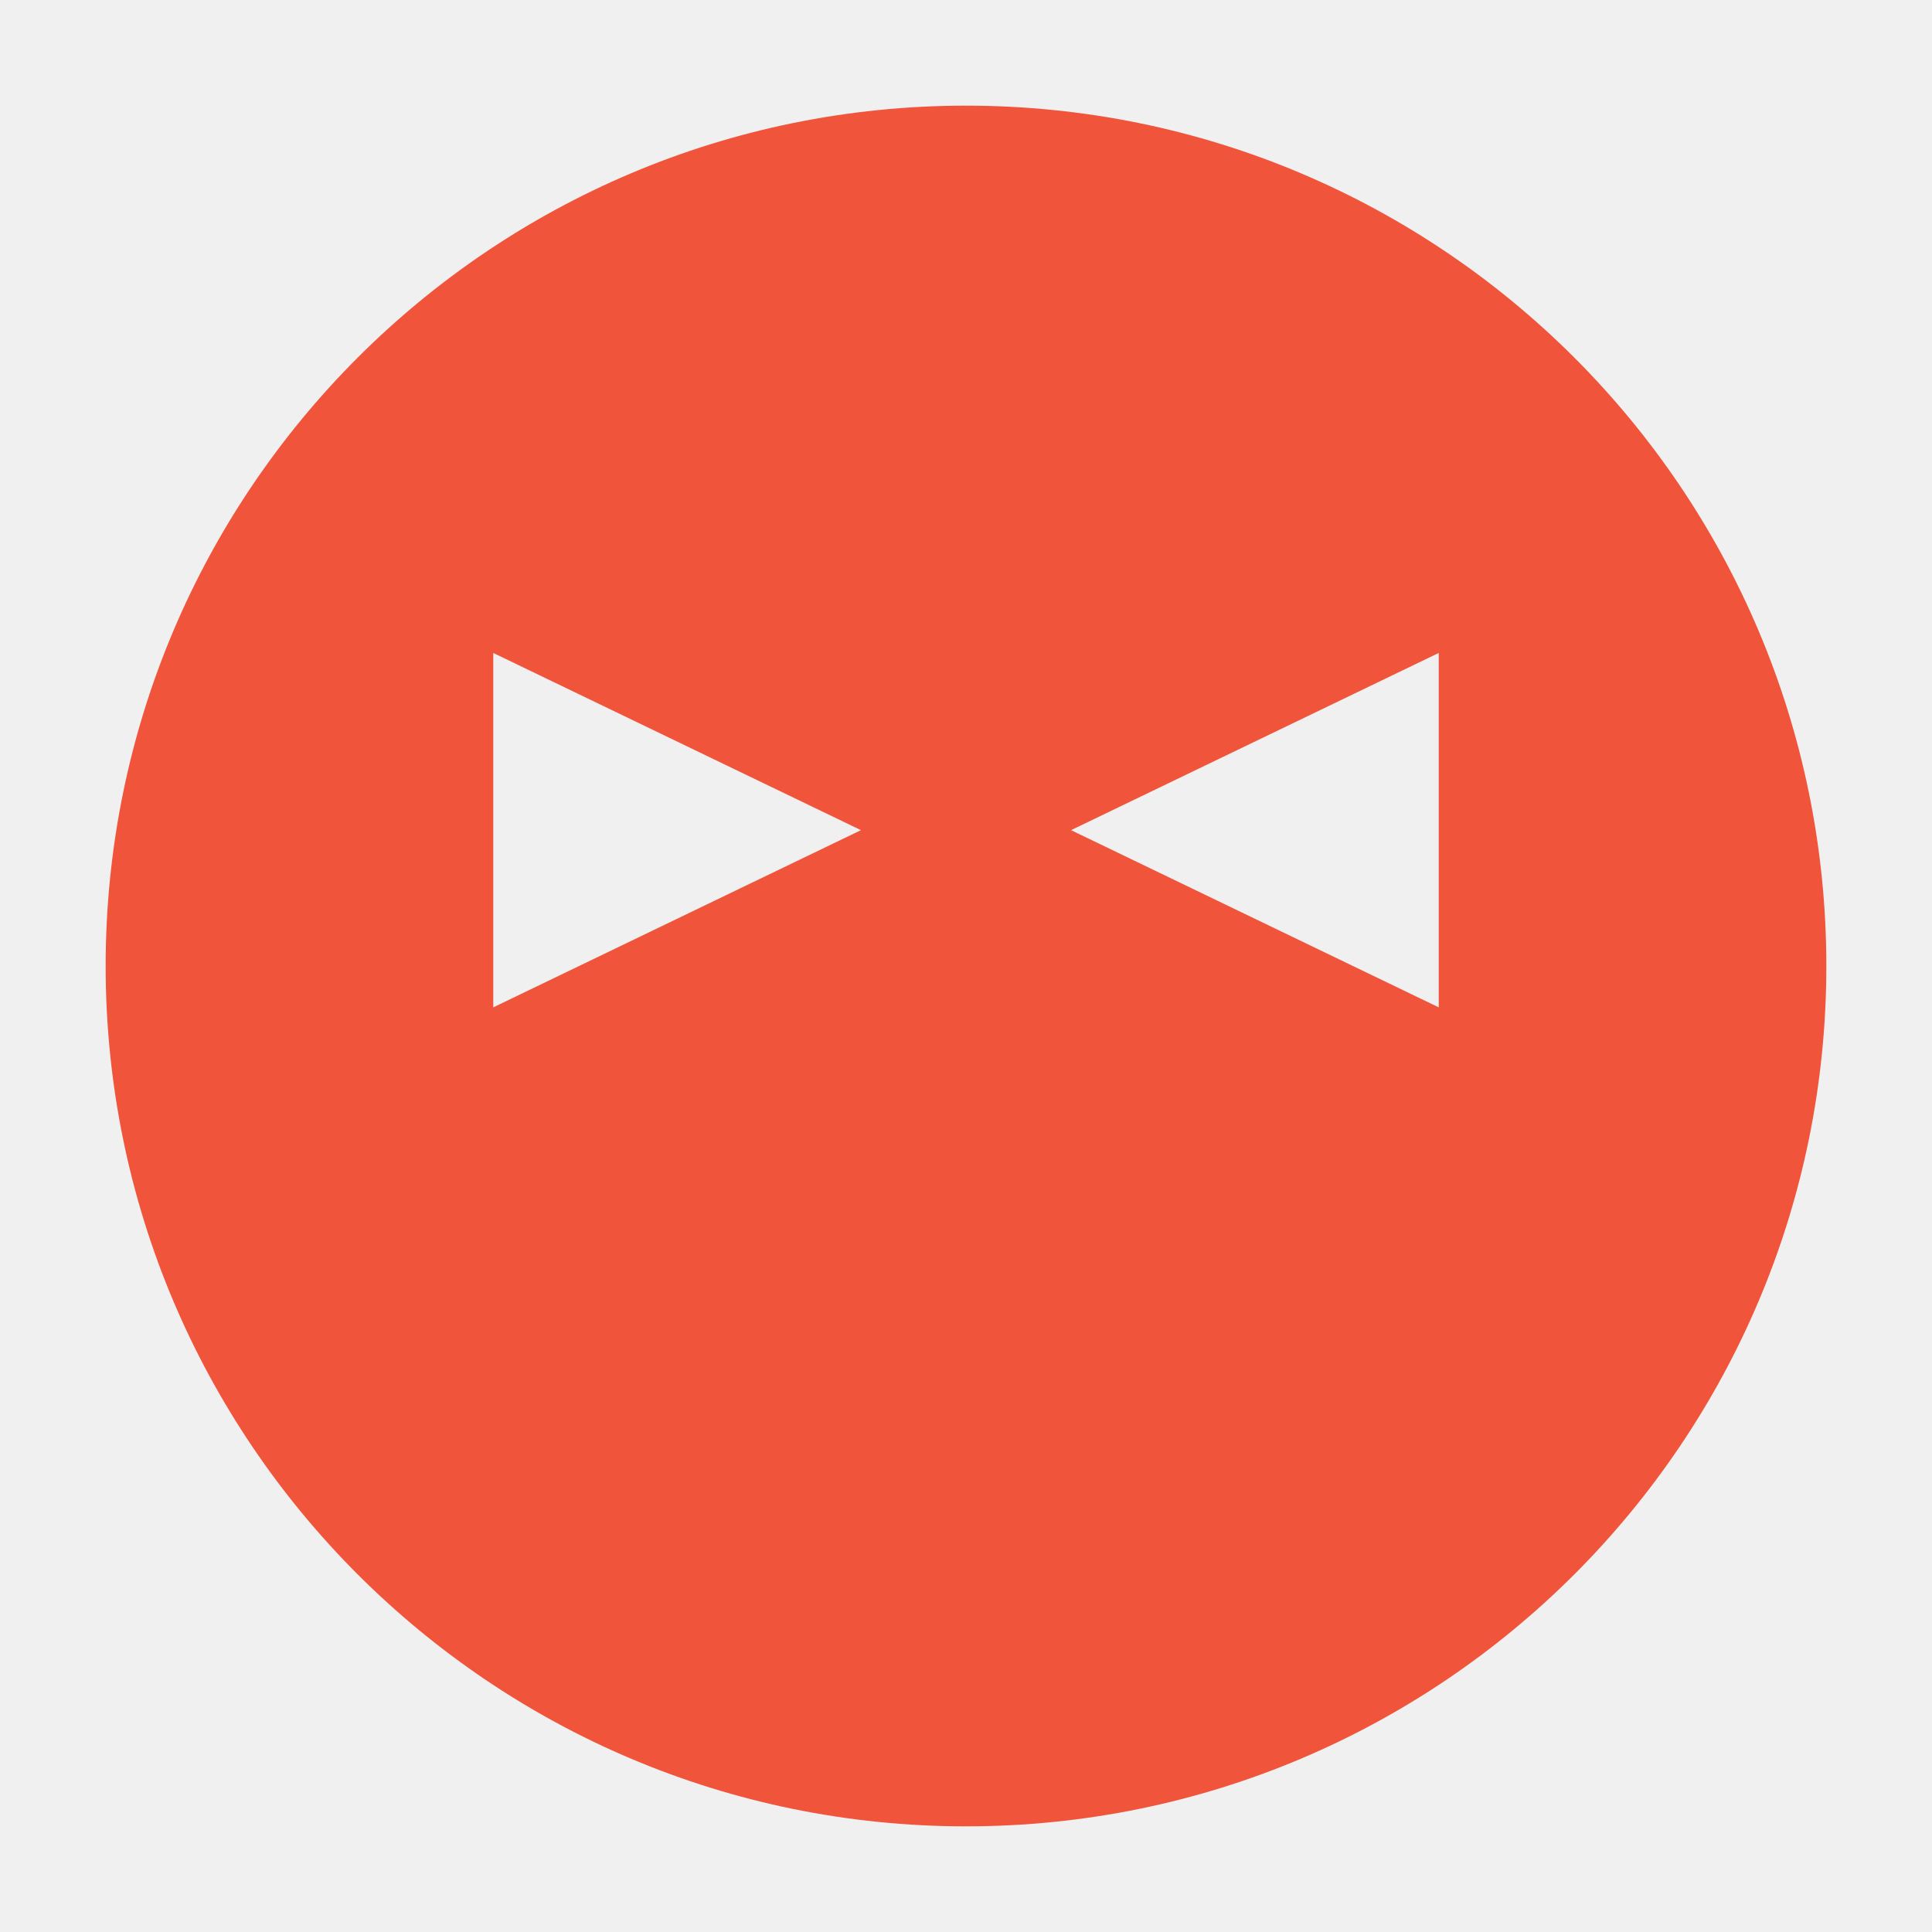
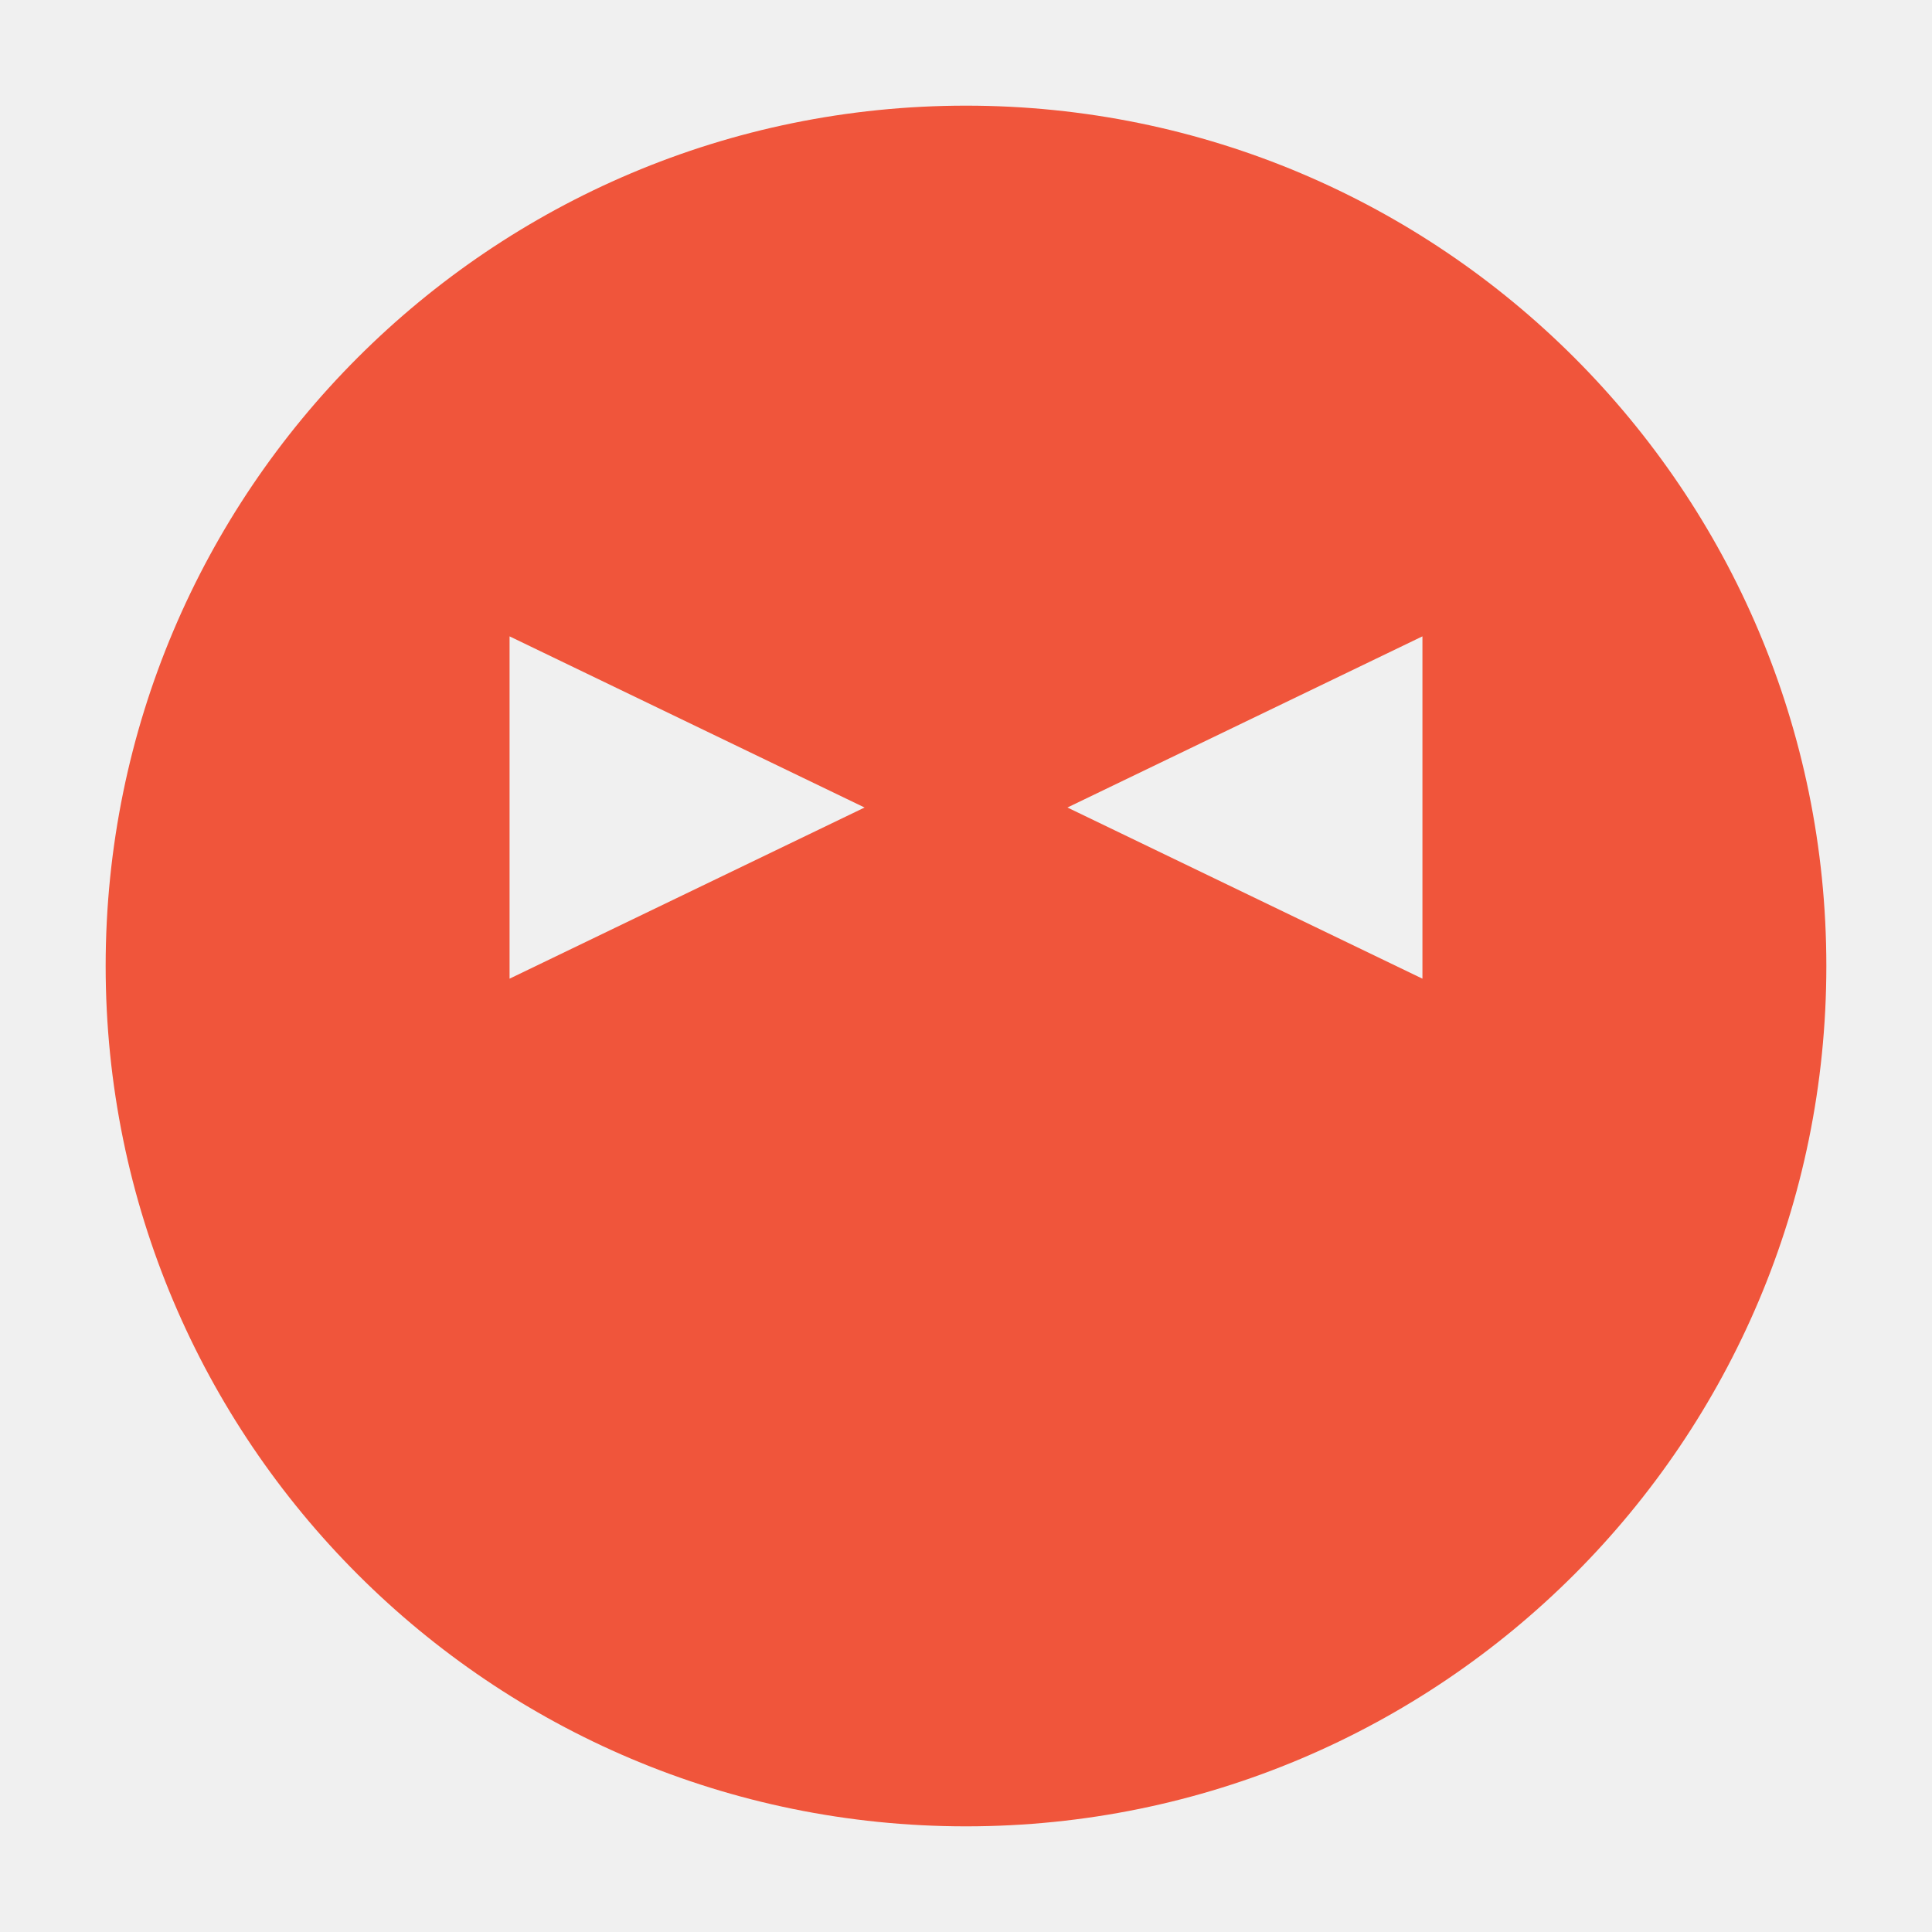
<svg xmlns="http://www.w3.org/2000/svg" viewBox="0 0 64 64" width="64" height="64" role="img" aria-label="Folks persona: sec">
  <defs>
    <mask id="p-sec">
      <rect width="64" height="64" fill="#fff" />
-       <path d="M16.34 21.63L28.52 27.50L16.34 33.37Z" fill="#000" />
-       <path d="M47.66 21.63L35.48 27.50L47.66 33.37Z" fill="#000" />
+       <path d="M16.88 21.08L28.64 26.75L16.88 32.42Z" fill="#000" />
+       <path d="M47.12 21.08L35.36 26.75L47.12 32.42Z" fill="#000" />
    </mask>
  </defs>
  <circle cx="32" cy="32" r="28.5" fill="#F0553B" mask="url(#p-sec)" />
</svg>
